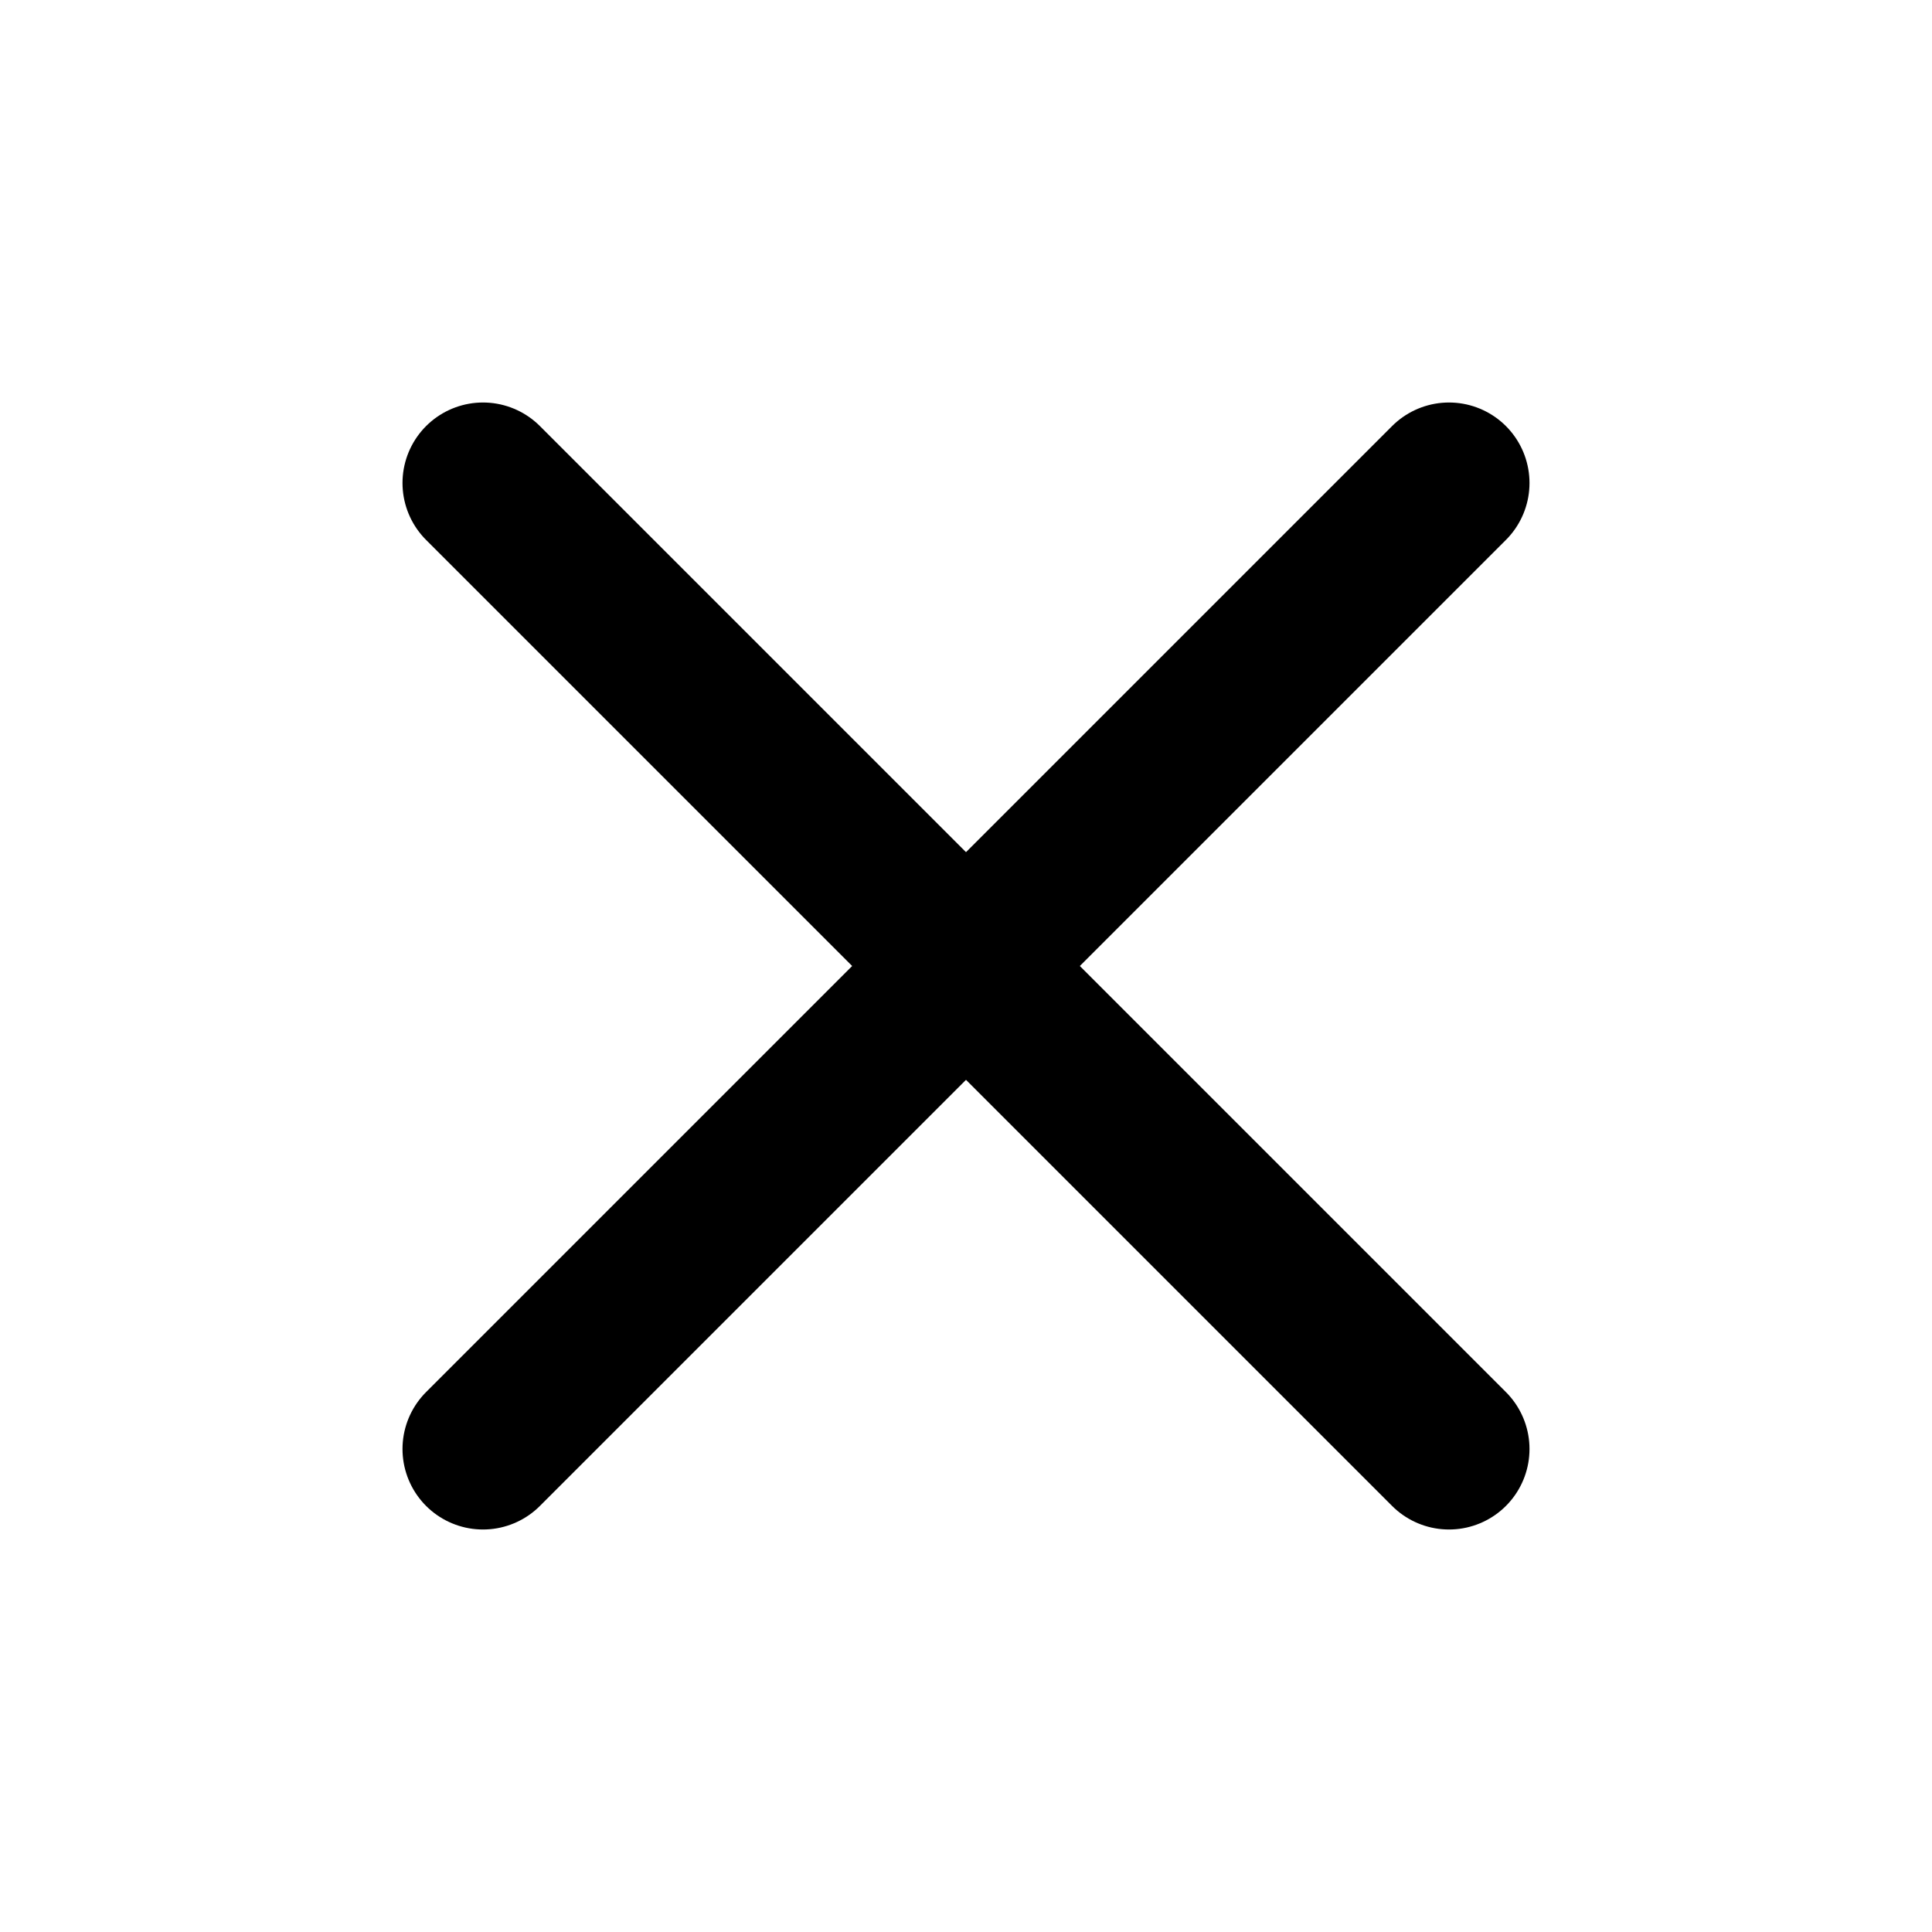
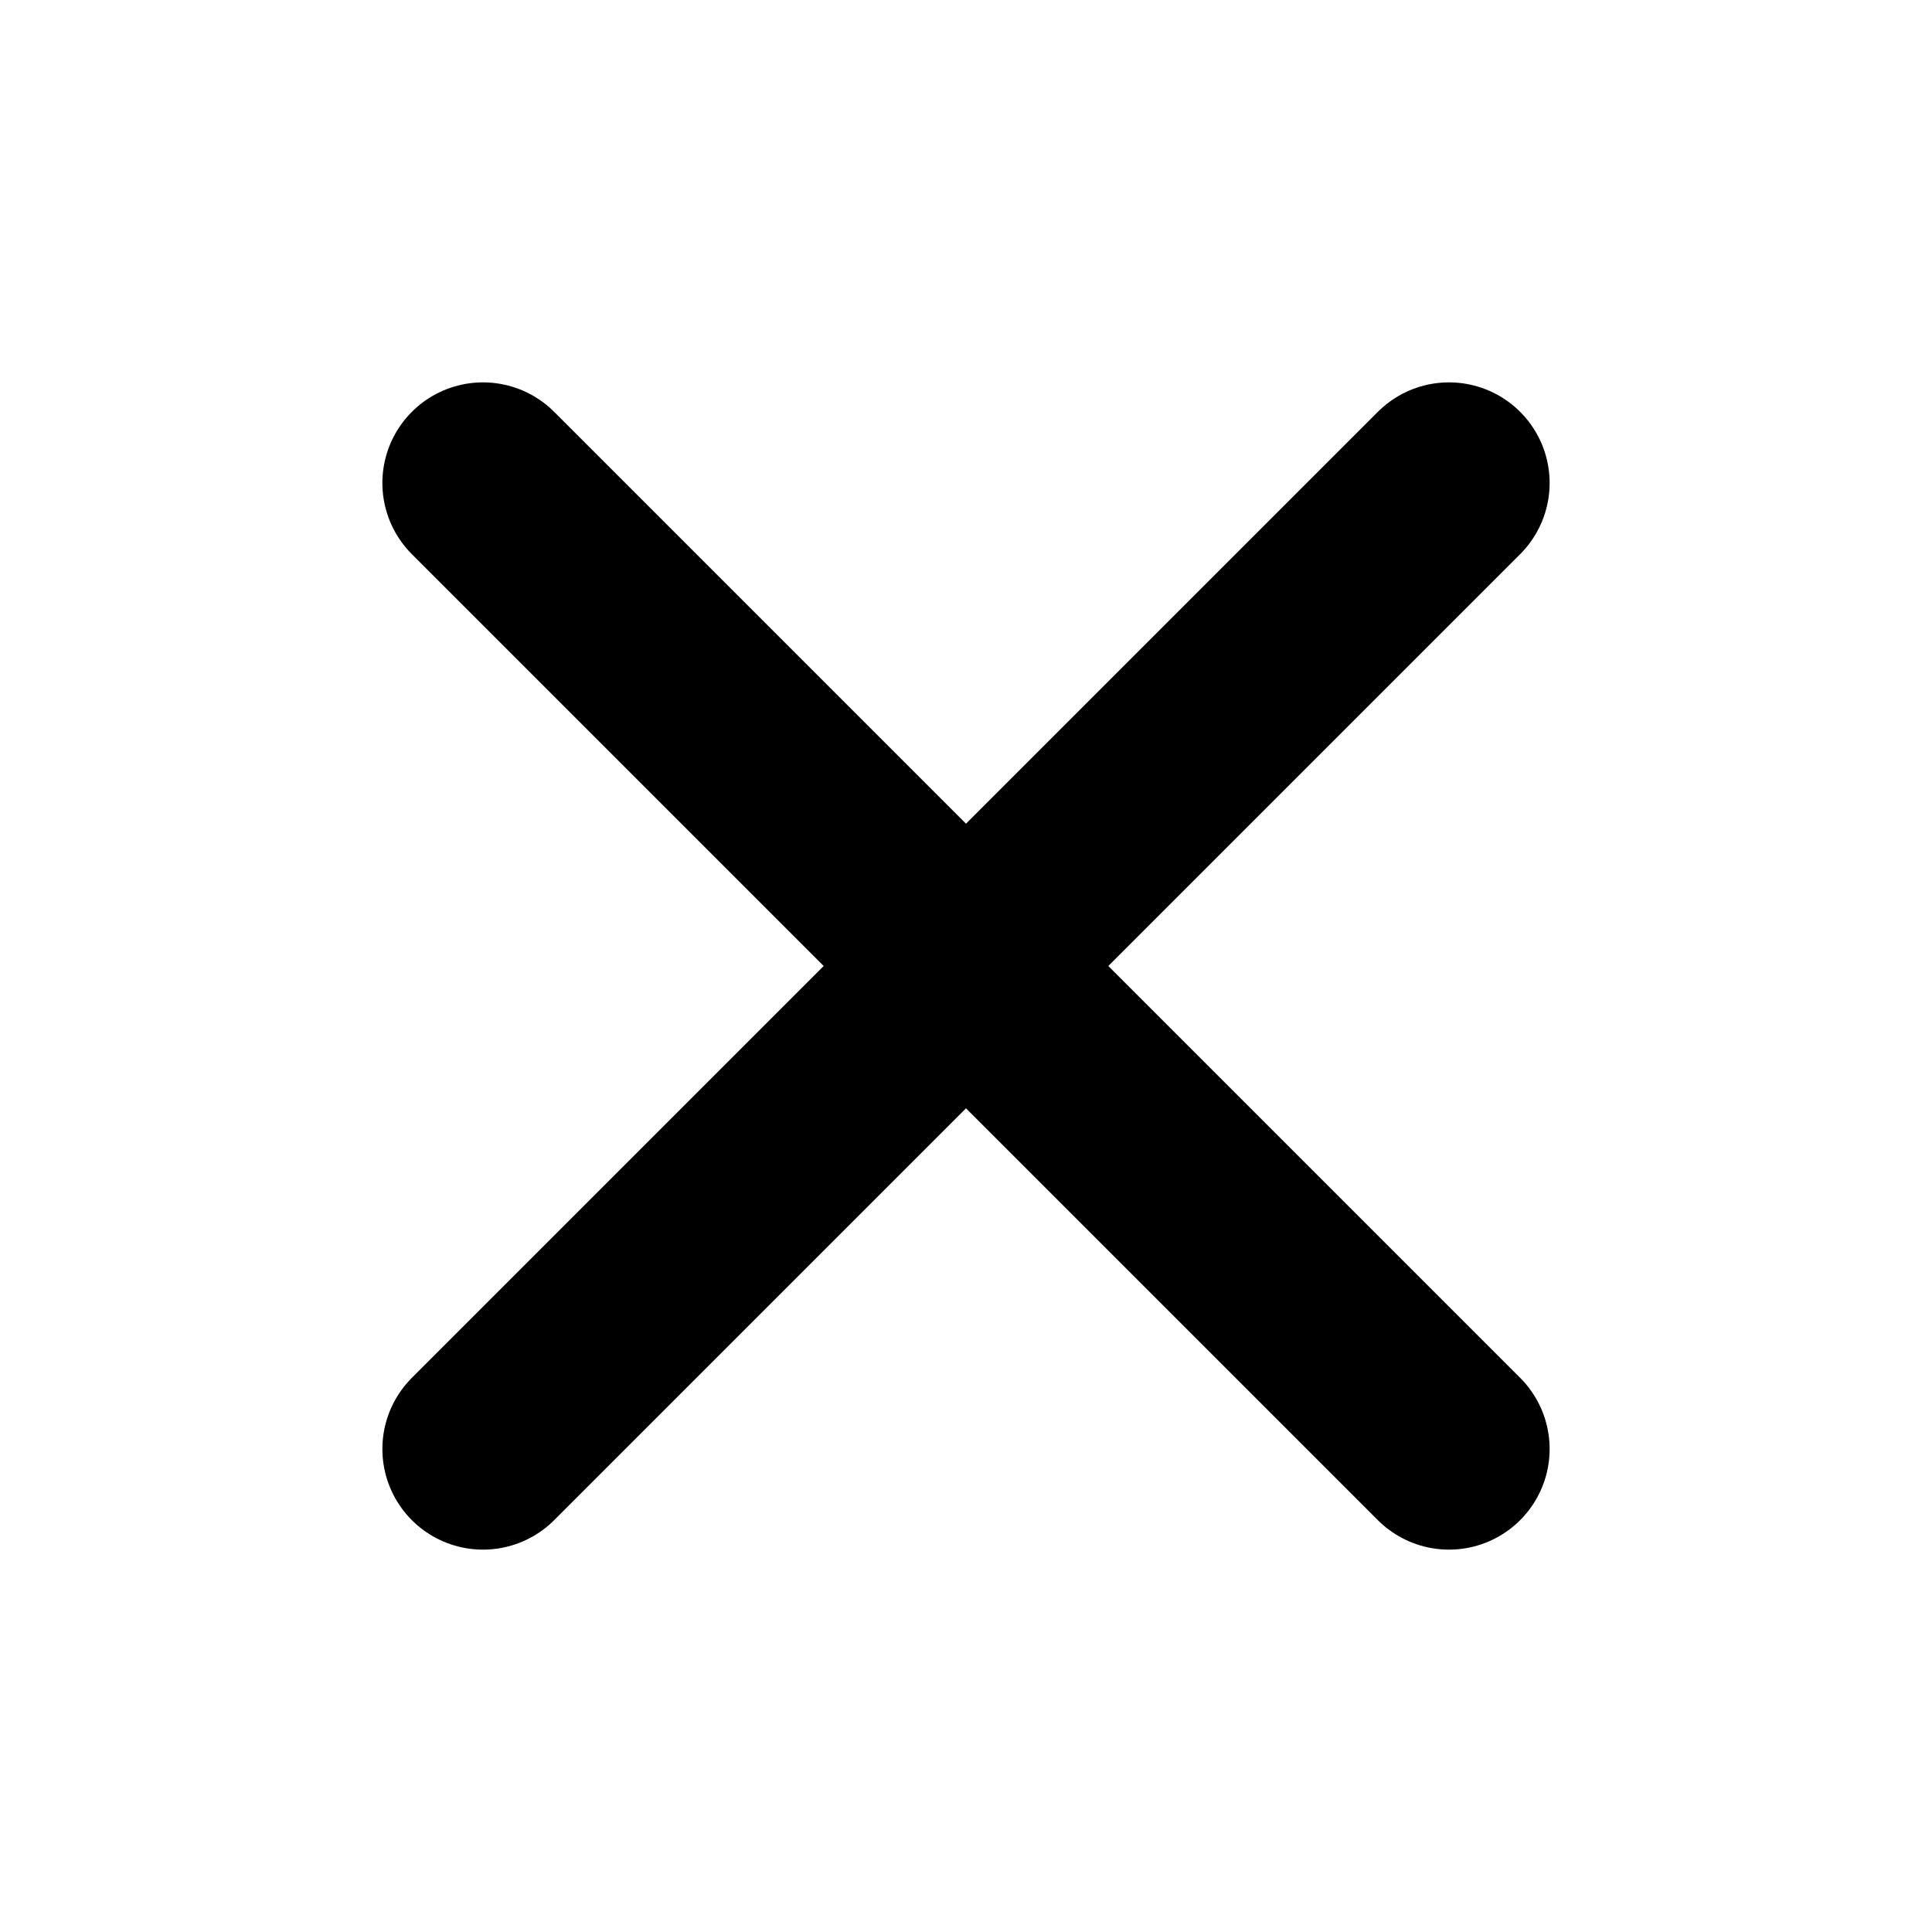
- <svg xmlns="http://www.w3.org/2000/svg" viewBox="0 0 24 24" fill="none" stroke="currentColor" stroke-width="2" stroke-linecap="round" stroke-linejoin="round">
-   <line x1="18" y1="6" x2="6" y2="18" />
-   <line x1="6" y1="6" x2="18" y2="18" />
+ <svg xmlns="http://www.w3.org/2000/svg" viewBox="0 0 24 24" fill="none" stroke="currentColor" stroke-width="2.5" stroke-linecap="round" stroke-linejoin="round">
+   <path d="M18 6L6 18M6 6l12 12" />
</svg>
